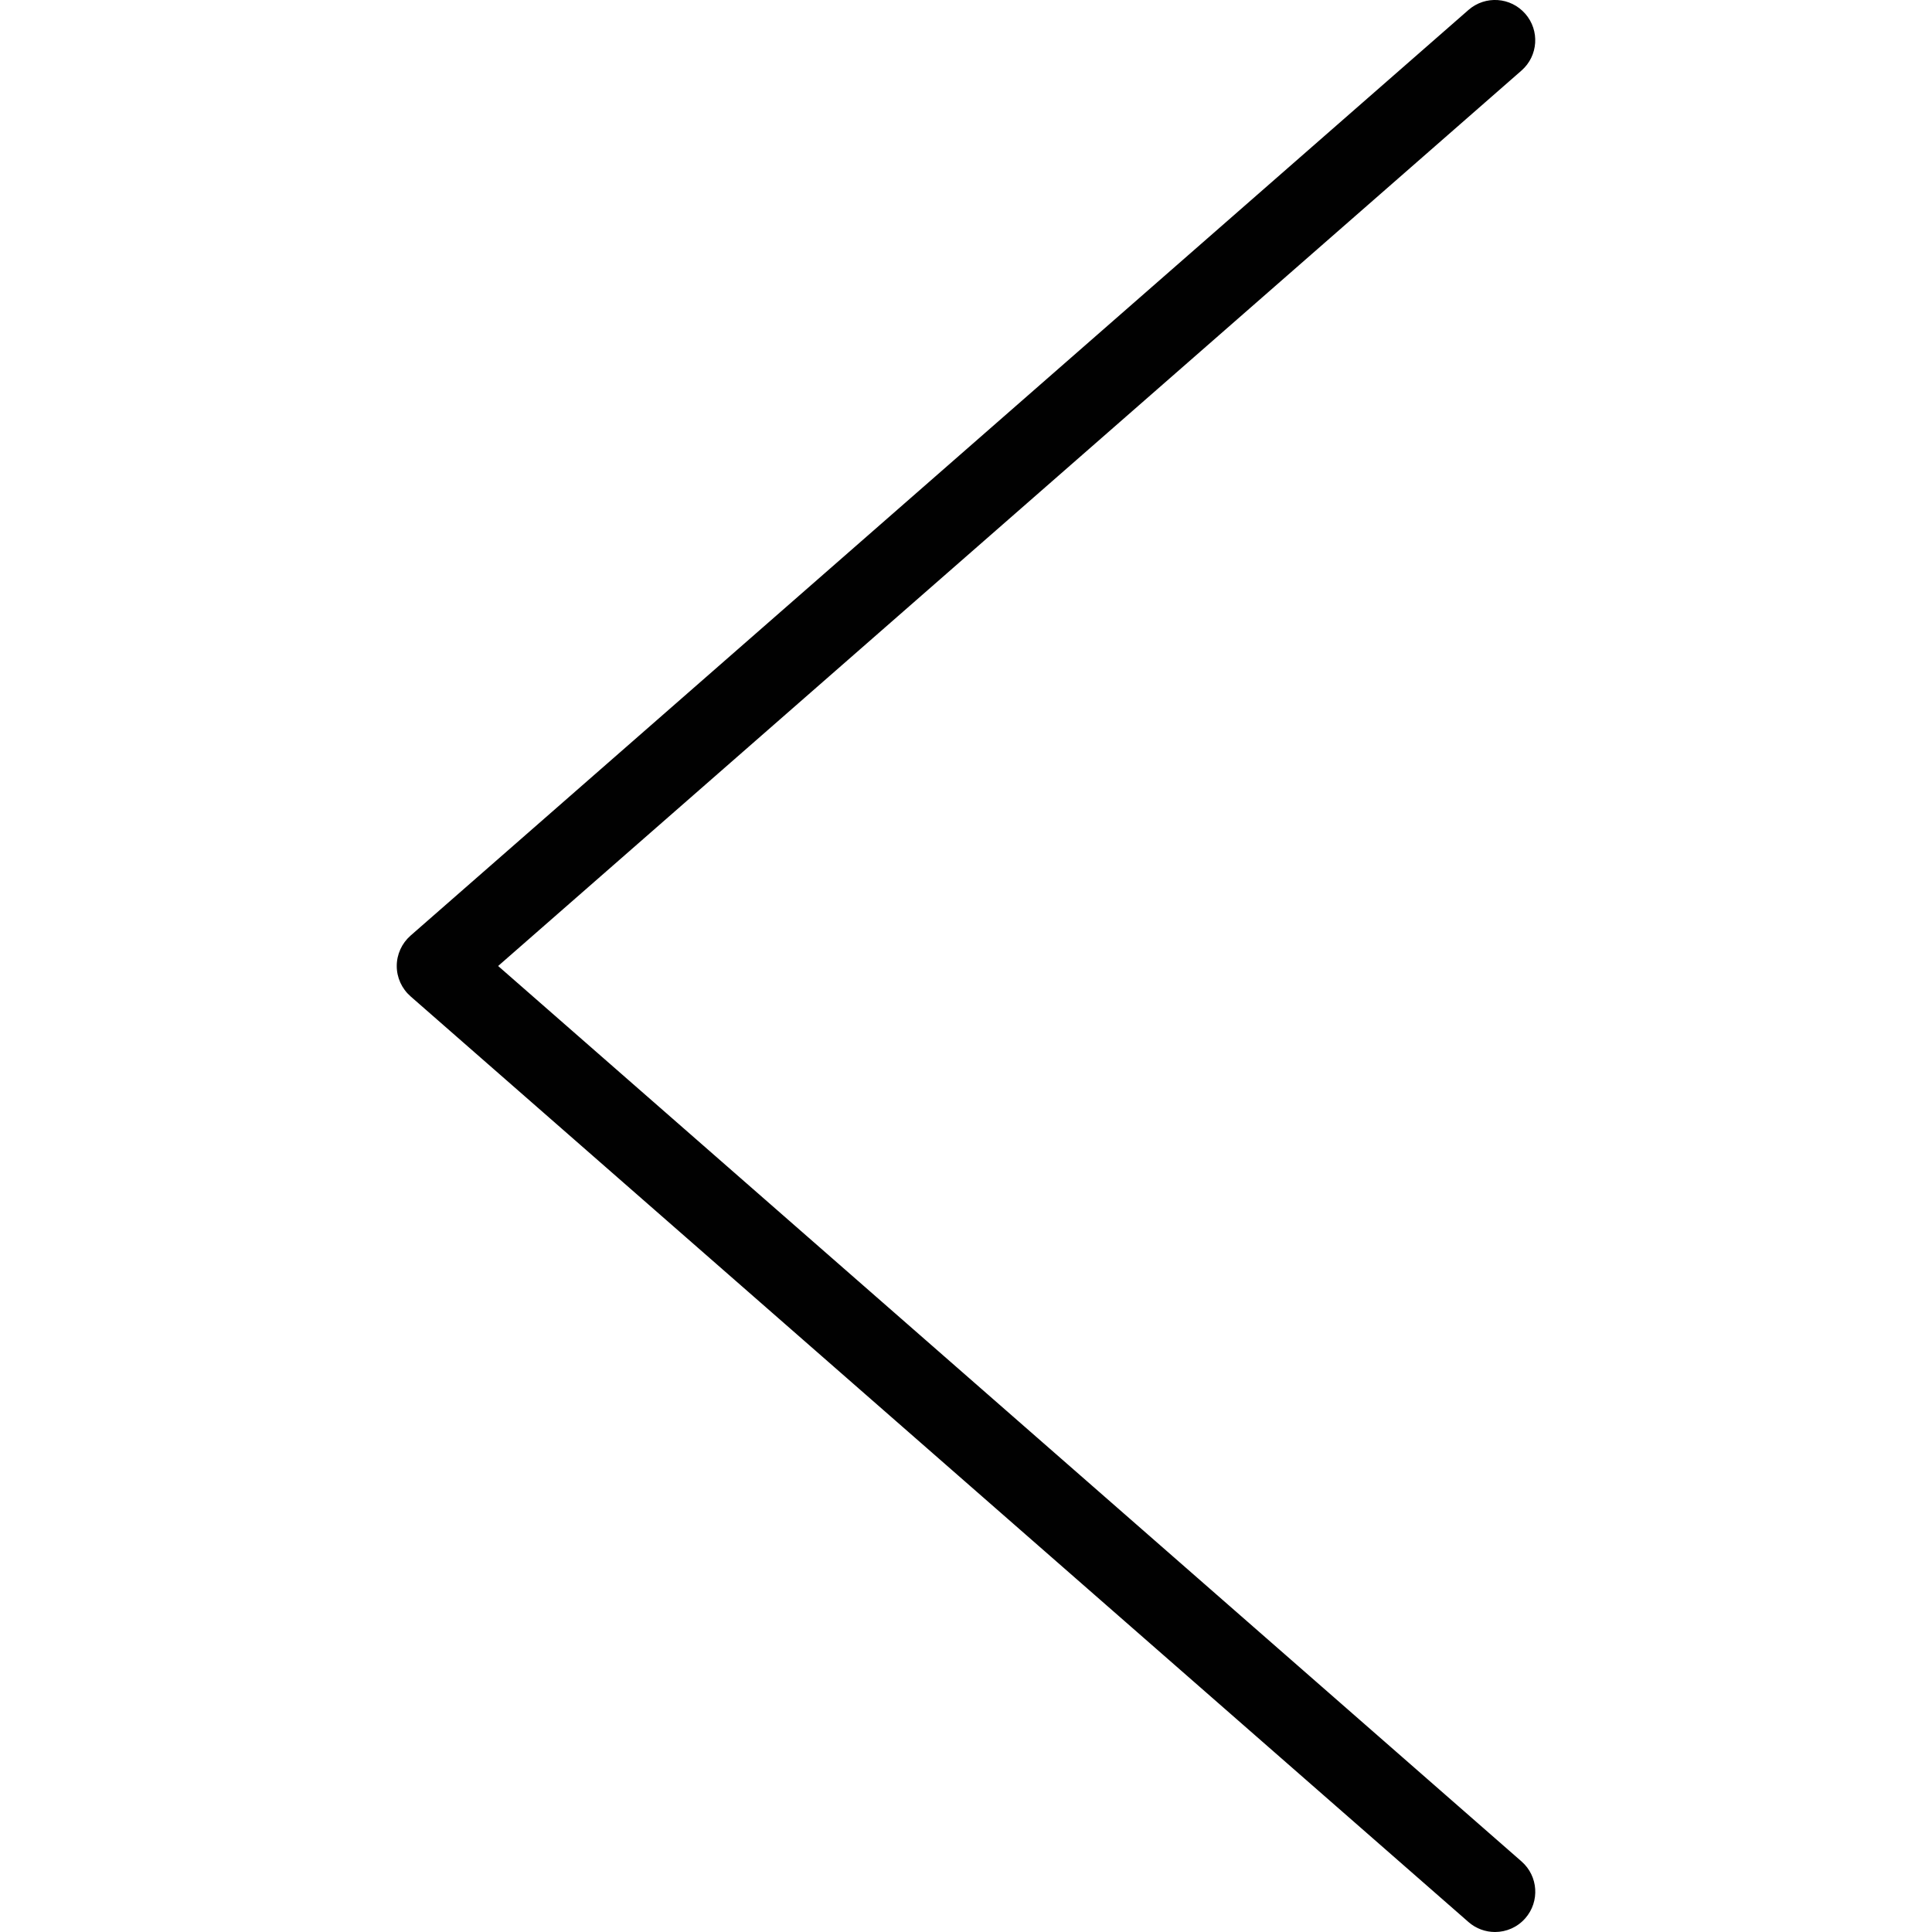
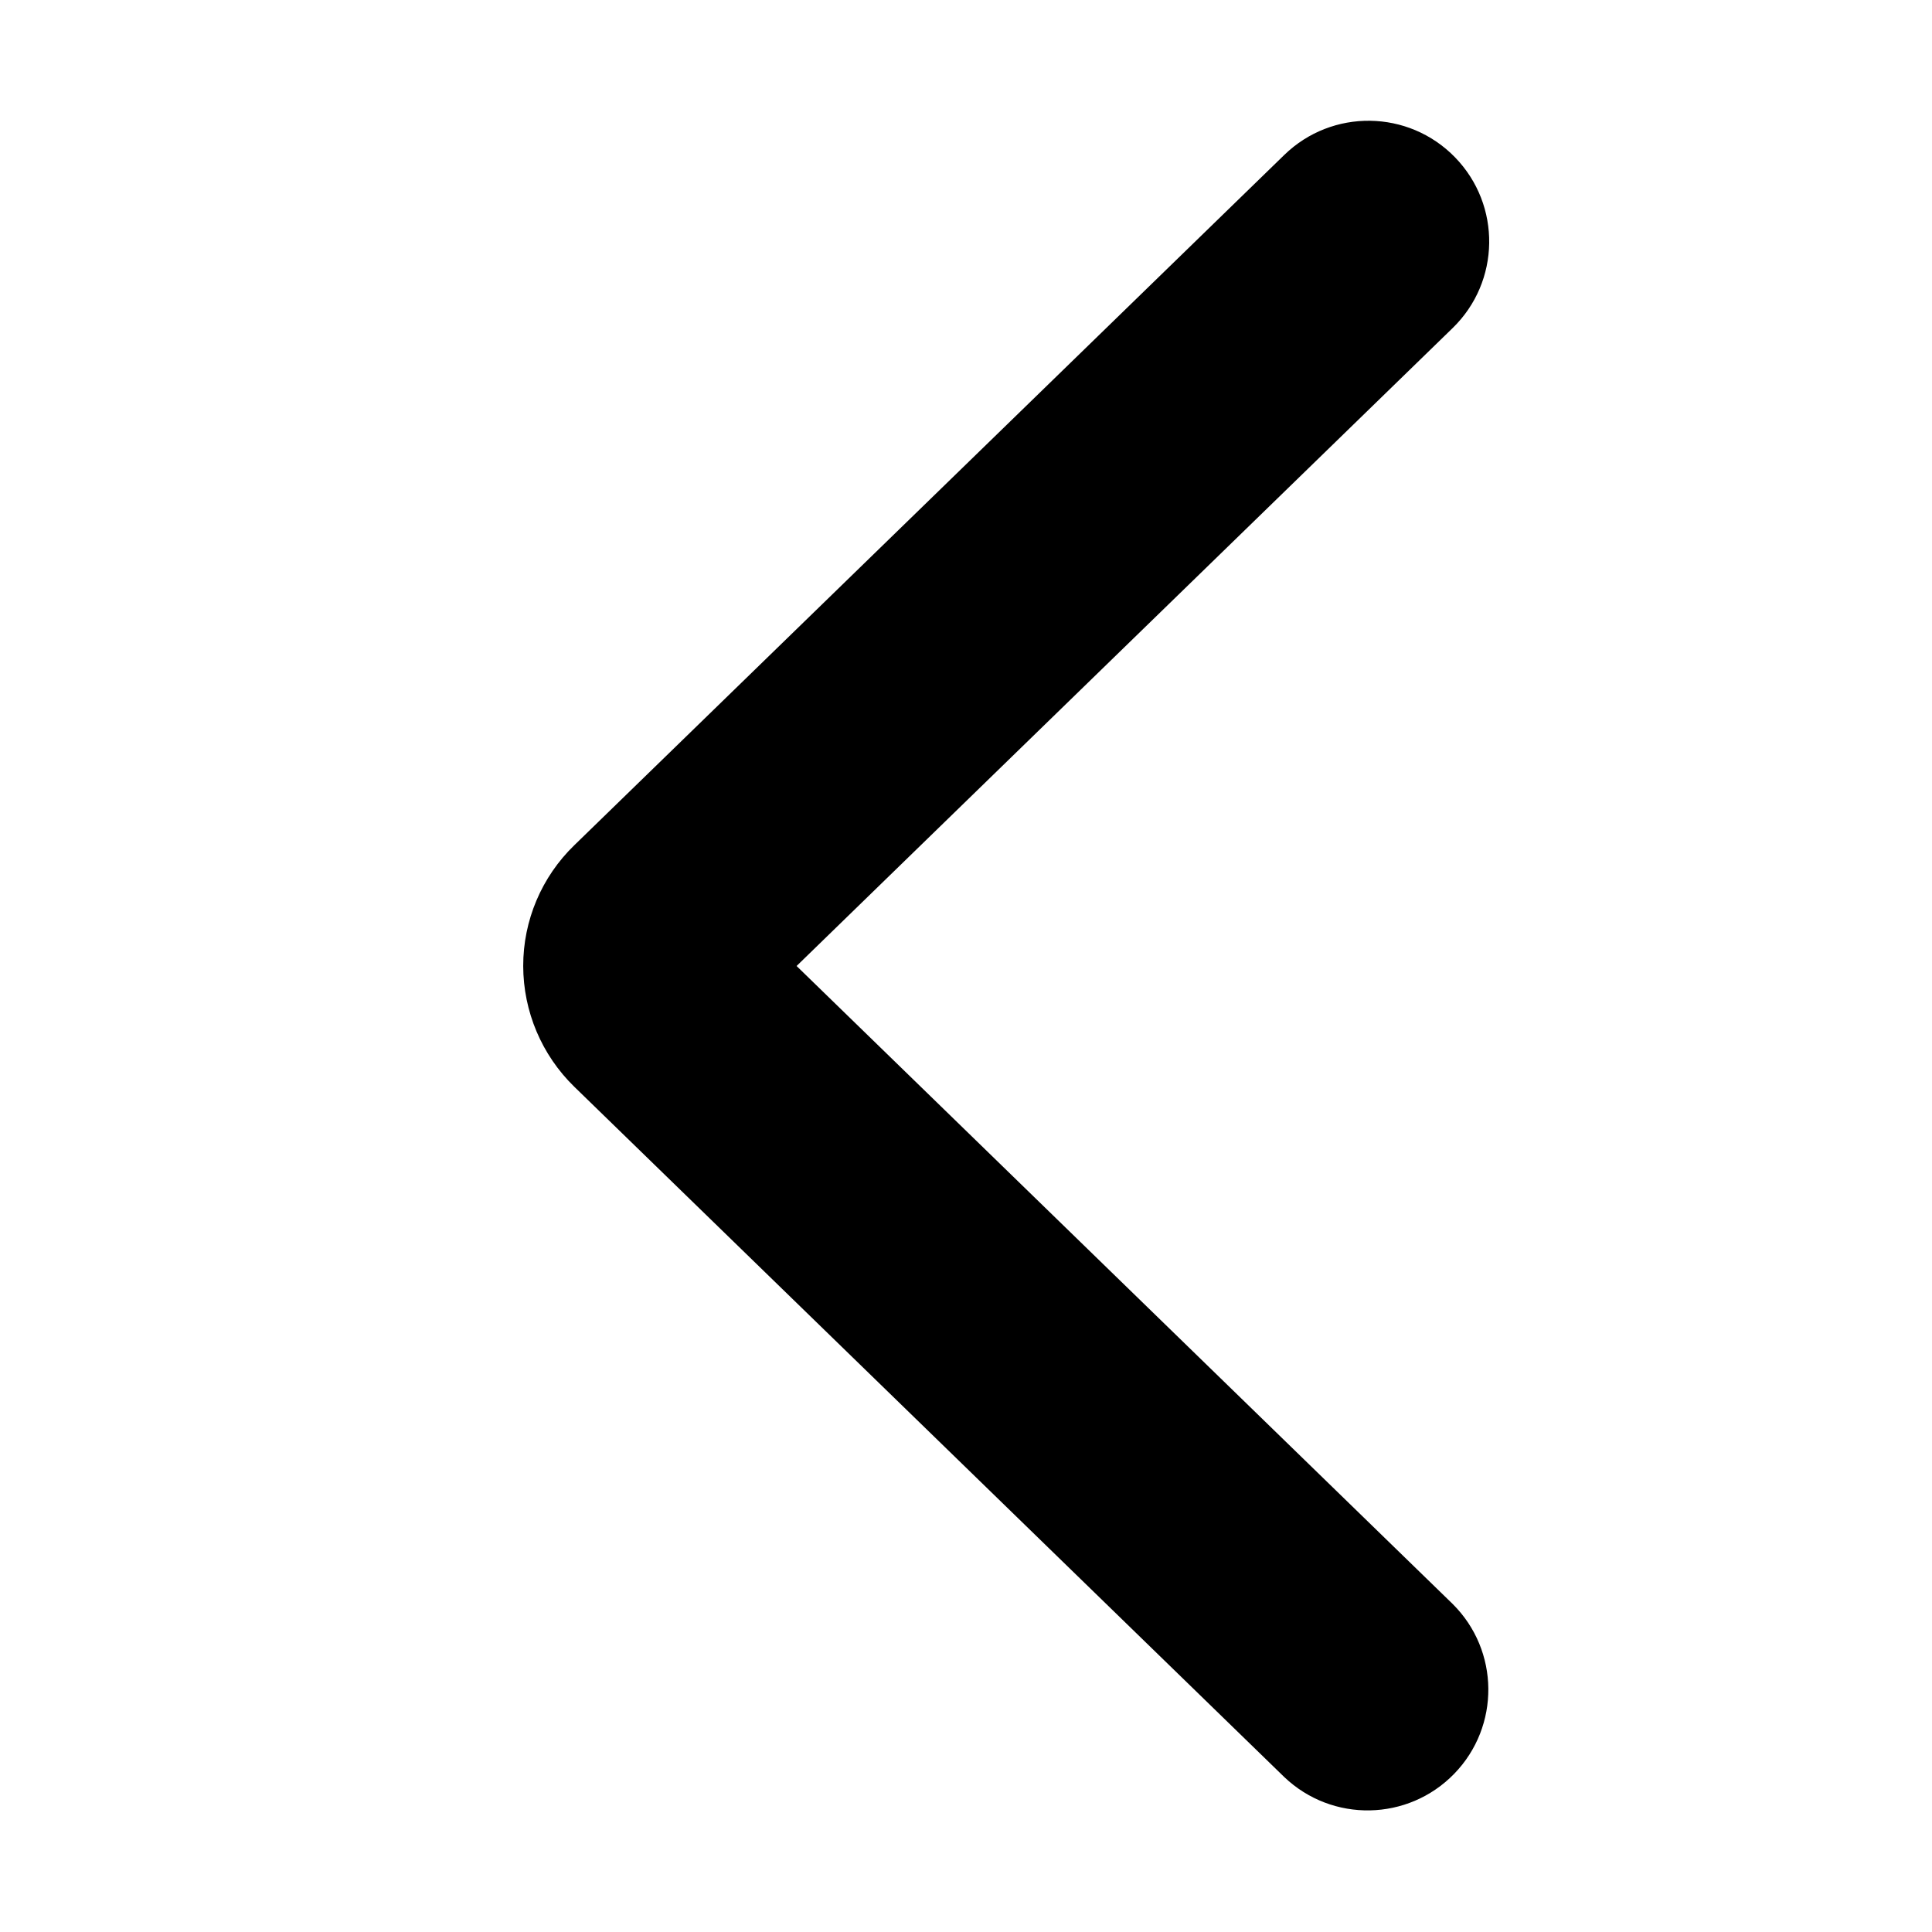
- <svg xmlns="http://www.w3.org/2000/svg" version="1.1" id="Layer_1" x="0px" y="0px" width="48px" height="48px" viewBox="0 0 48 48" enable-background="new 0 0 48 48" xml:space="preserve">
-   <path fill="#010101" d="M37.802,46.247L12.376,24L37.801,1.753c0.416-0.364,0.458-0.996,0.094-1.411  c-0.364-0.417-0.994-0.459-1.411-0.095l-26.286,23C9.982,23.438,9.857,23.712,9.857,24s0.125,0.562,0.342,0.753l26.286,23  C36.675,47.919,36.91,48,37.143,48c0.278,0,0.555-0.115,0.753-0.342C38.26,47.243,38.218,46.611,37.802,46.247z" />
+ <svg xmlns="http://www.w3.org/2000/svg" width="16" height="16">
+   <path d="M12.05 1.303a1 1 0 01-.02 1.414L6.597 8l5.433 5.283a1 1 0 01-1.394 1.434L4.756 9a1.4 1.4 0 01-.423-1 1.39 1.39 0 01.423-1l5.88-5.717a1 1 0 011.414.02z" />
</svg>
